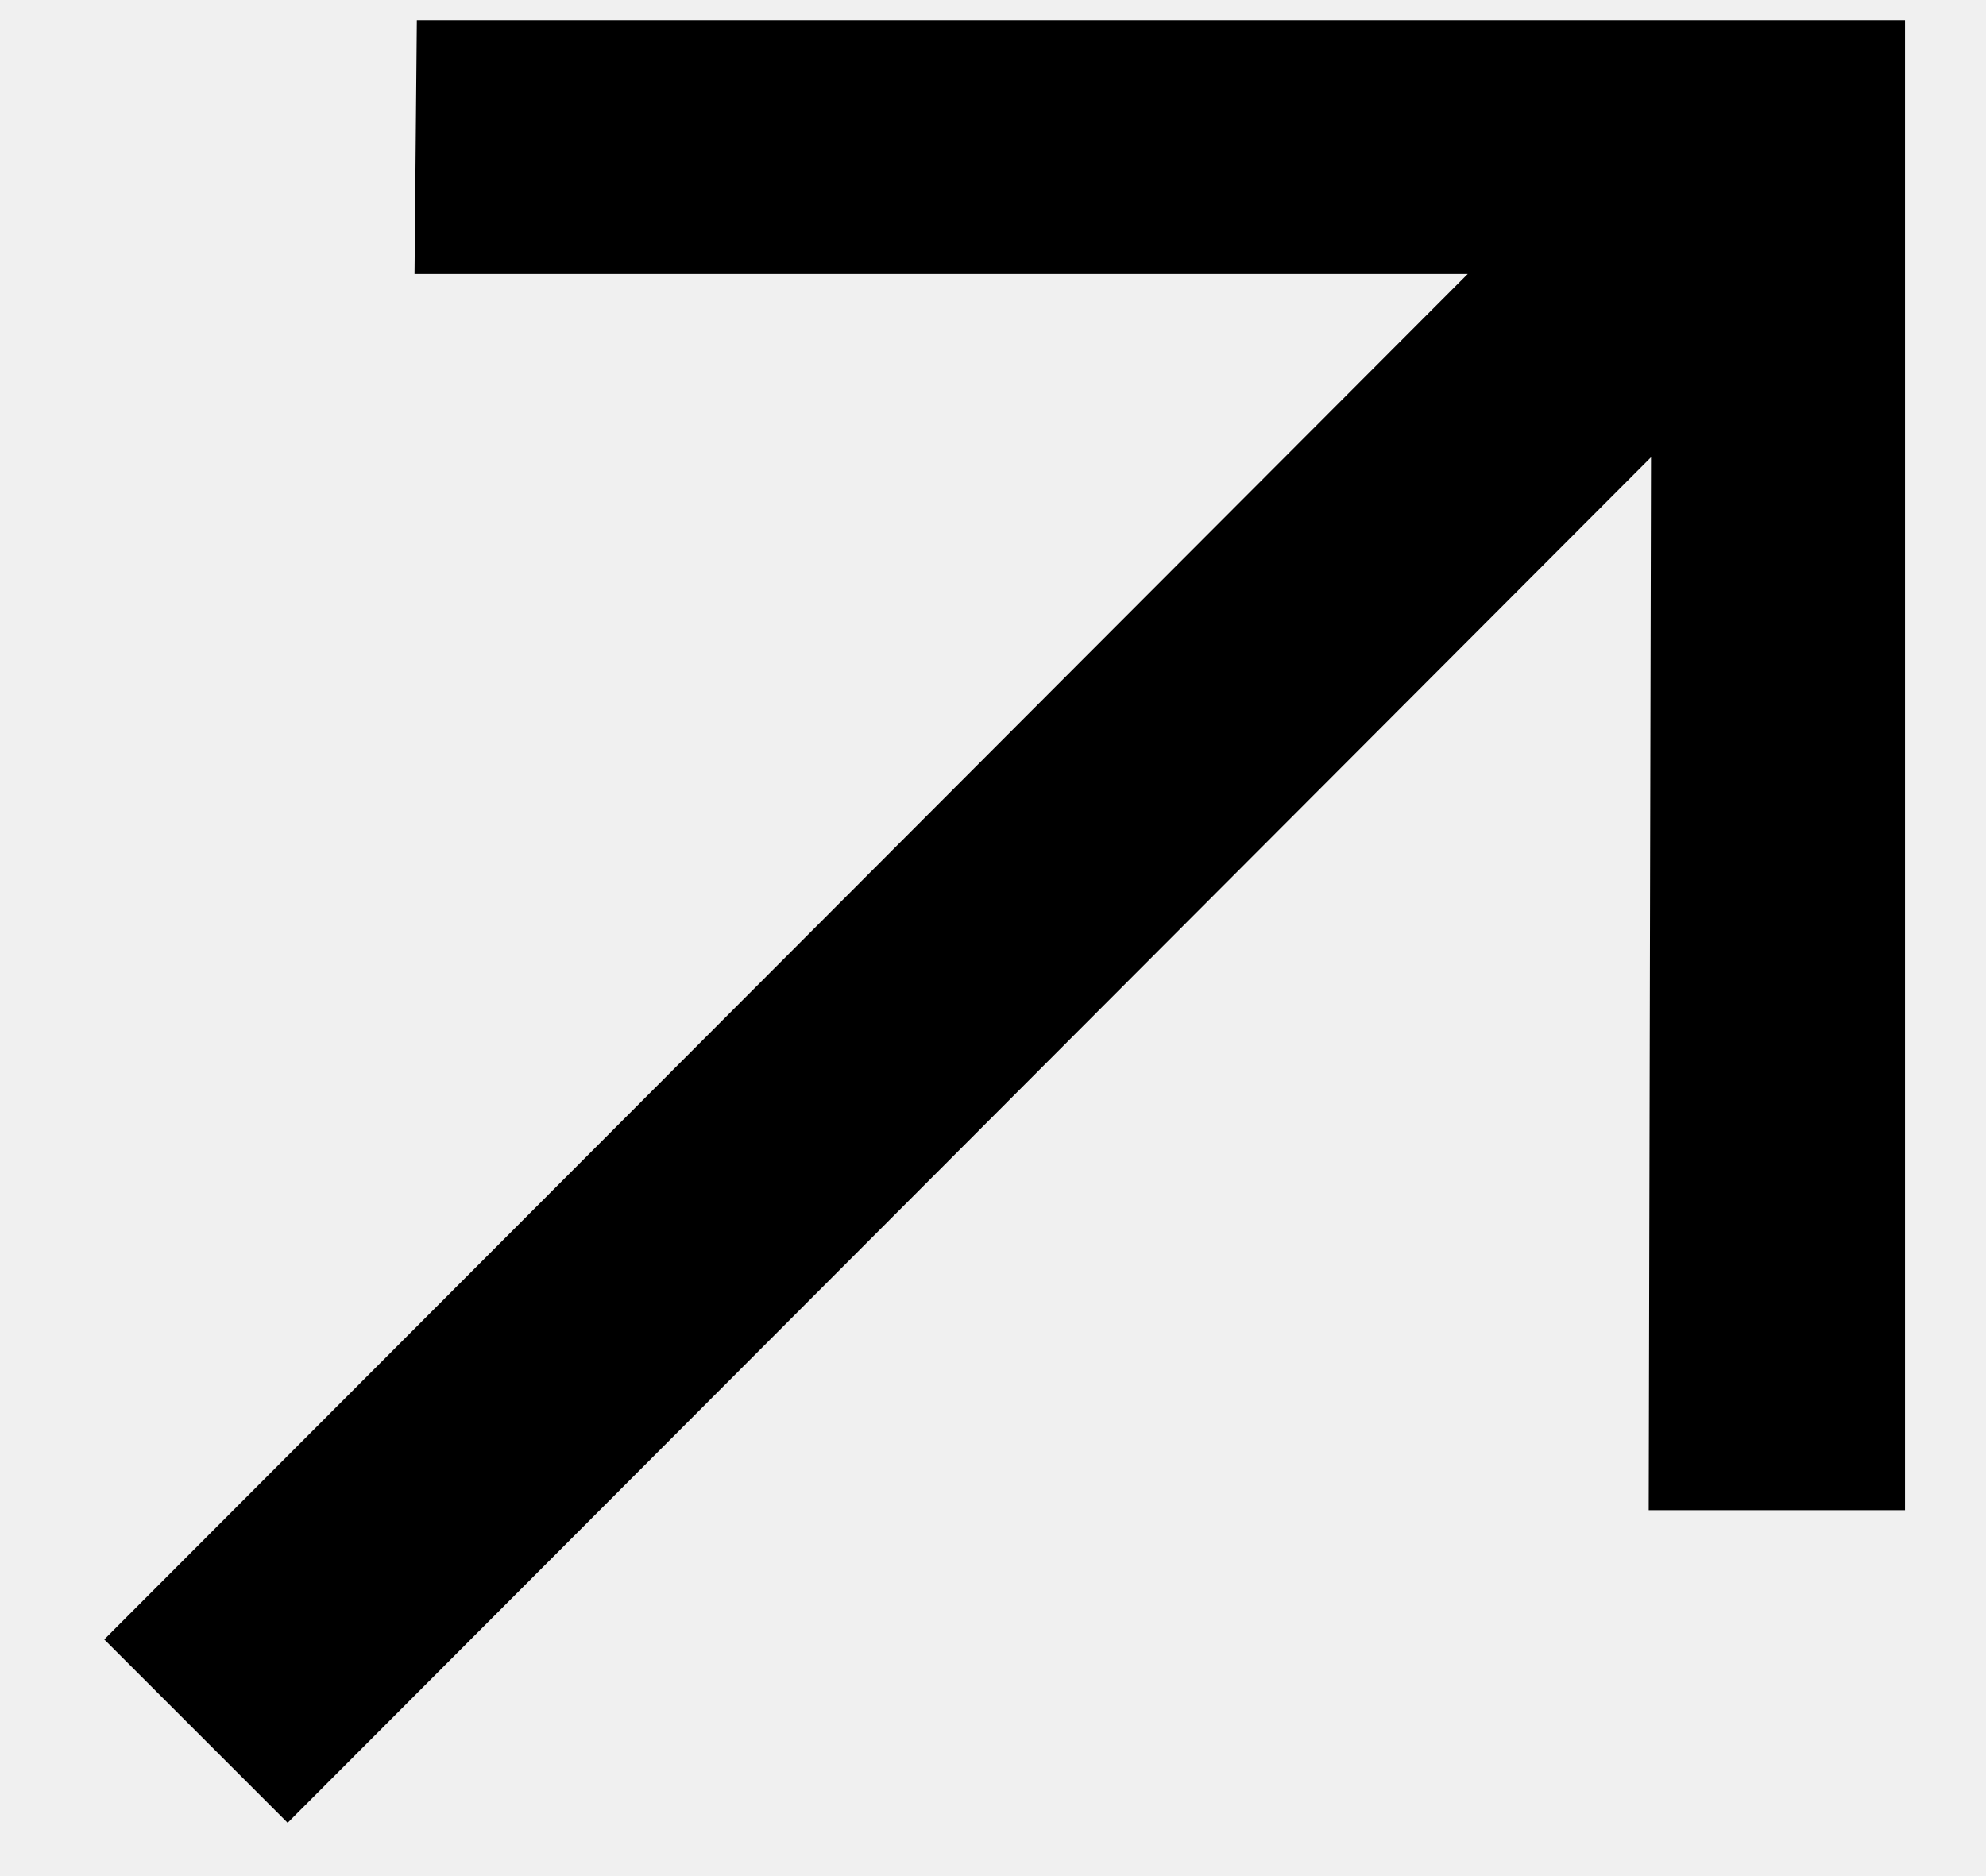
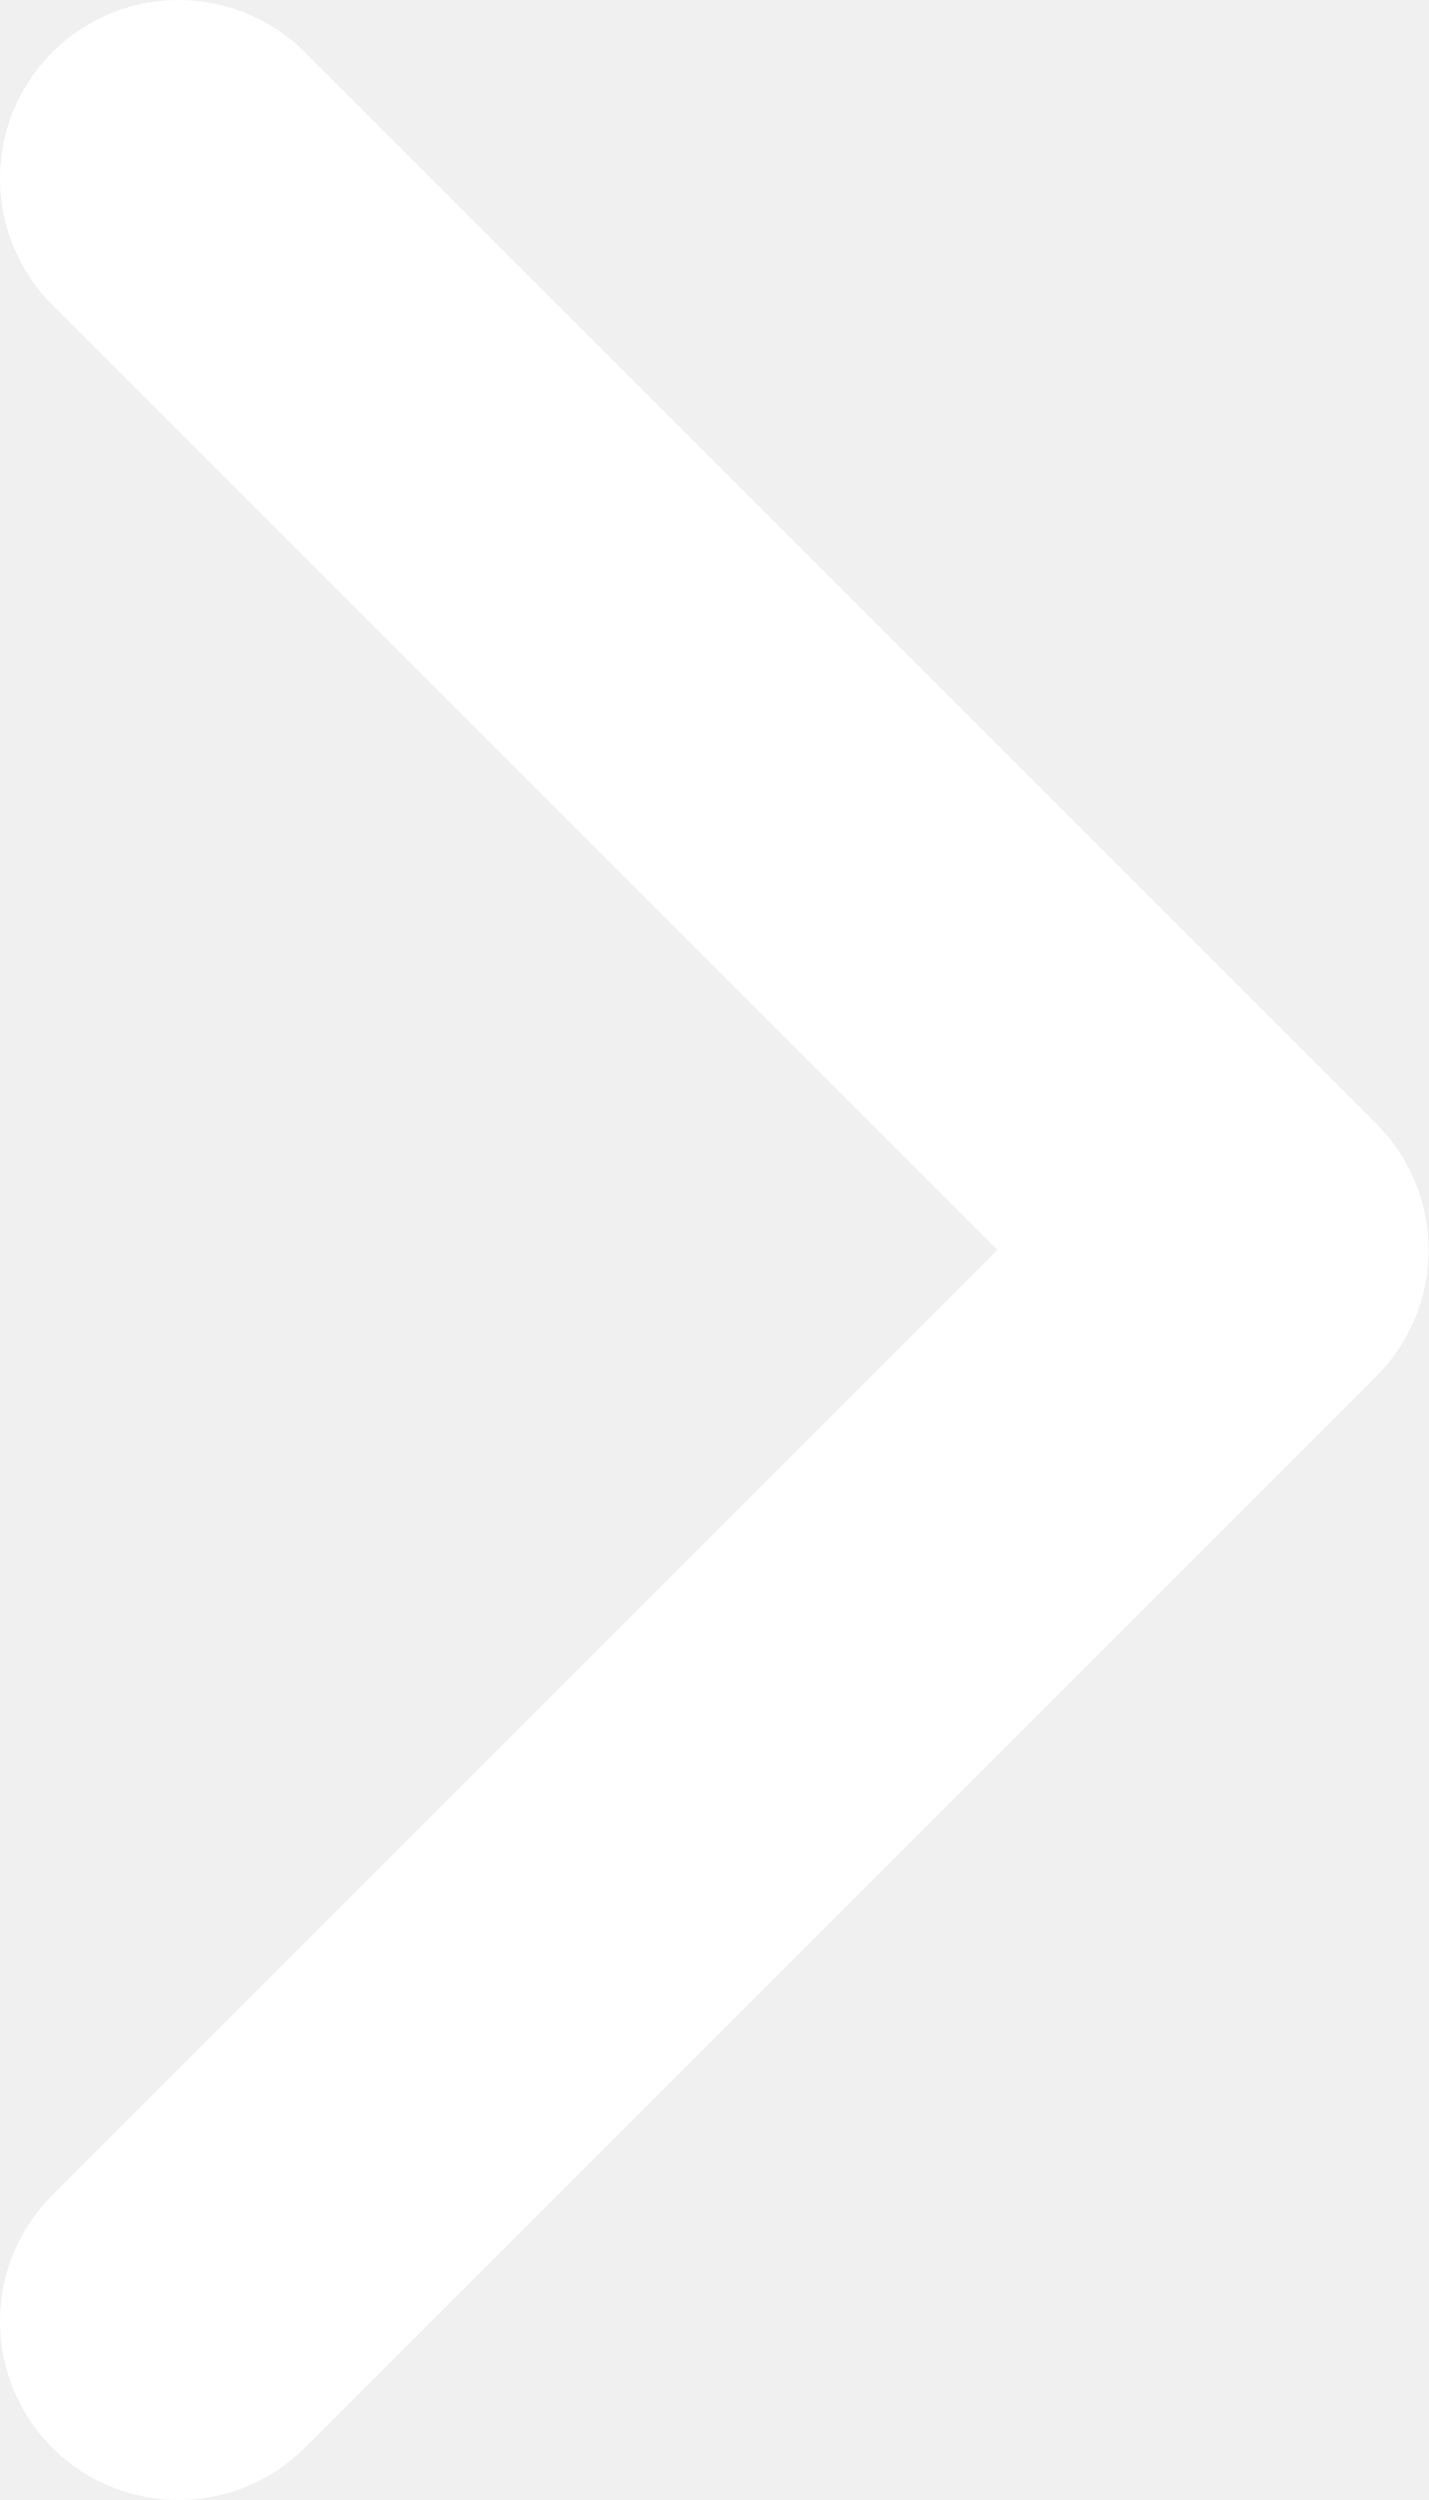
- <svg xmlns="http://www.w3.org/2000/svg" width="18" height="17" viewBox="0 0 18 17" fill="none">
-   <path d="M2.607 16.524L14.964 4.145L14.943 13.69H17.266V0.182H3.778L3.757 2.483H13.303L0.945 14.862L2.607 16.524Z" fill="black" />
+ <svg xmlns="http://www.w3.org/2000/svg" width="8" height="14" viewBox="0 0 8 14" fill="none">
+   <path d="M1 13L7 7L1 1" stroke="white" stroke-width="2" stroke-linecap="round" stroke-linejoin="round" />
</svg>
